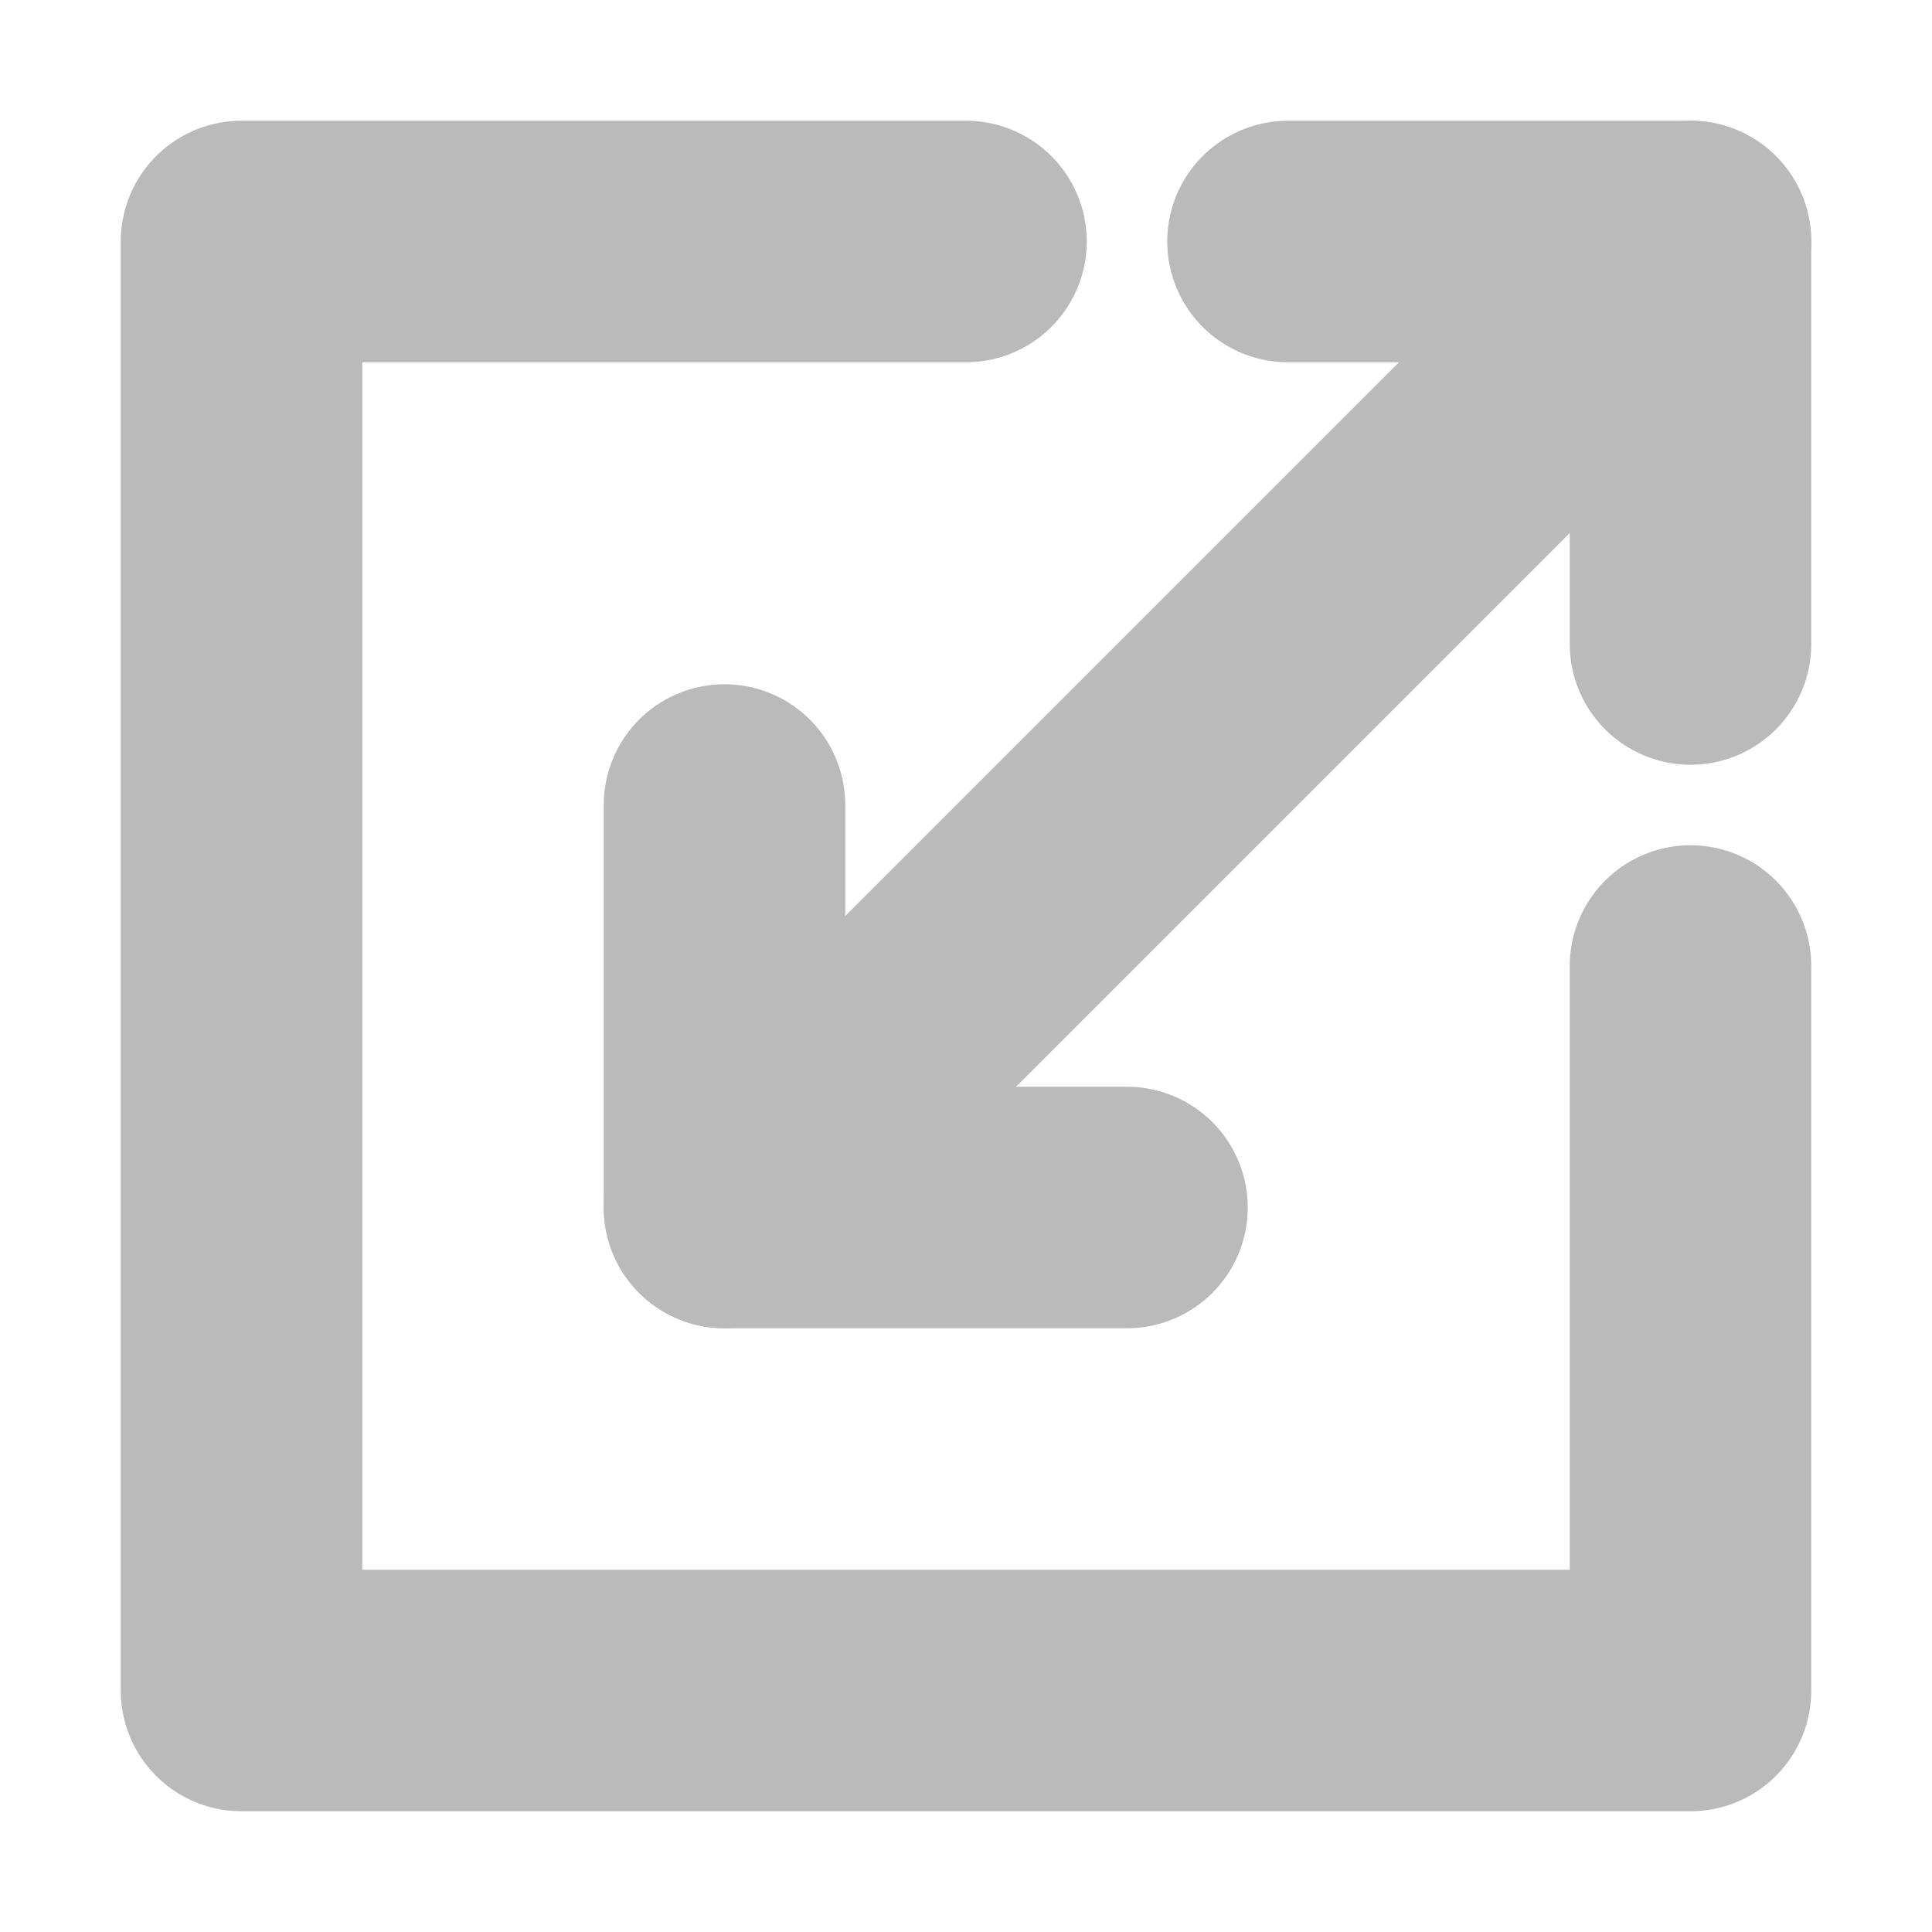
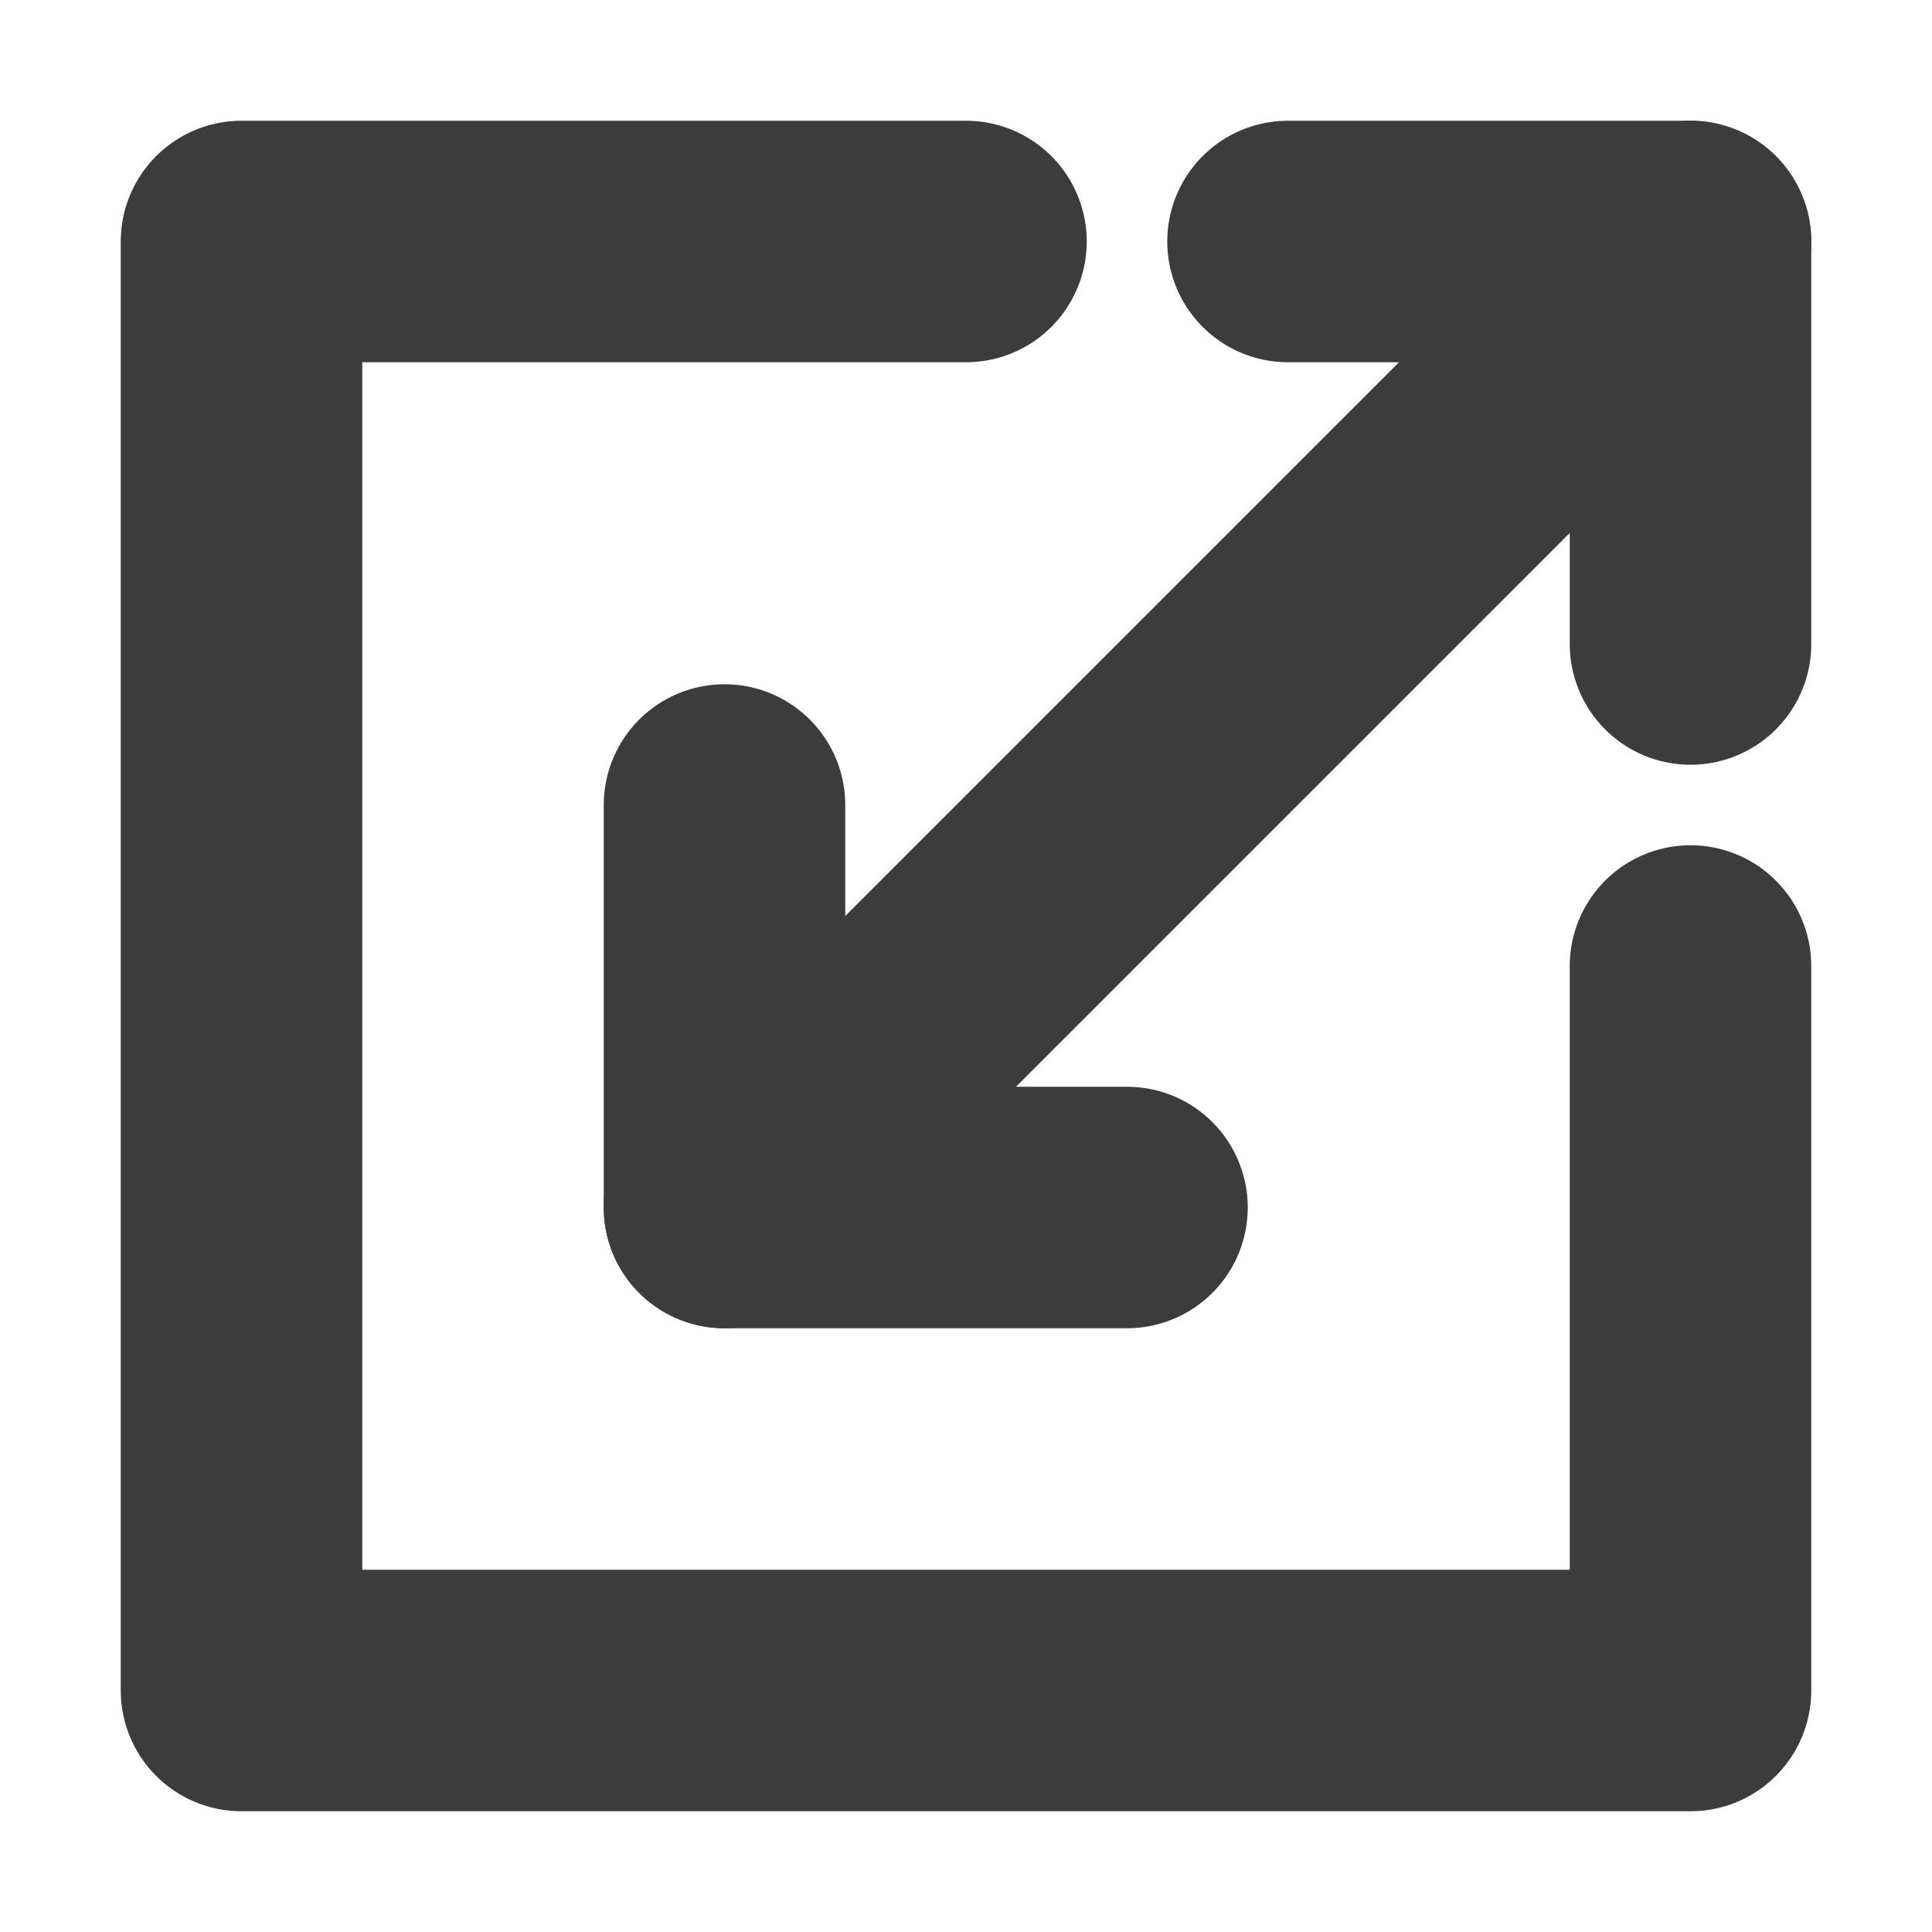
- <svg xmlns="http://www.w3.org/2000/svg" width="16" height="16" viewBox="0 0 24 24" fill="none" stroke="#bababa" stroke-width="3" stroke-linecap="round" stroke-linejoin="round">
+ <svg xmlns="http://www.w3.org/2000/svg" width="16" height="16" viewBox="0 0 24 24" fill="none" stroke="#3c3c3c" stroke-width="3" stroke-linecap="round" stroke-linejoin="round" class="lucide lucide-scaling">
  <path d="M21 3 9 15" />
  <path d="M12 3H3v18h18v-9" />
  <path d="M16 3h5v5" />
  <path d="M14 15H9v-5" />
</svg>
